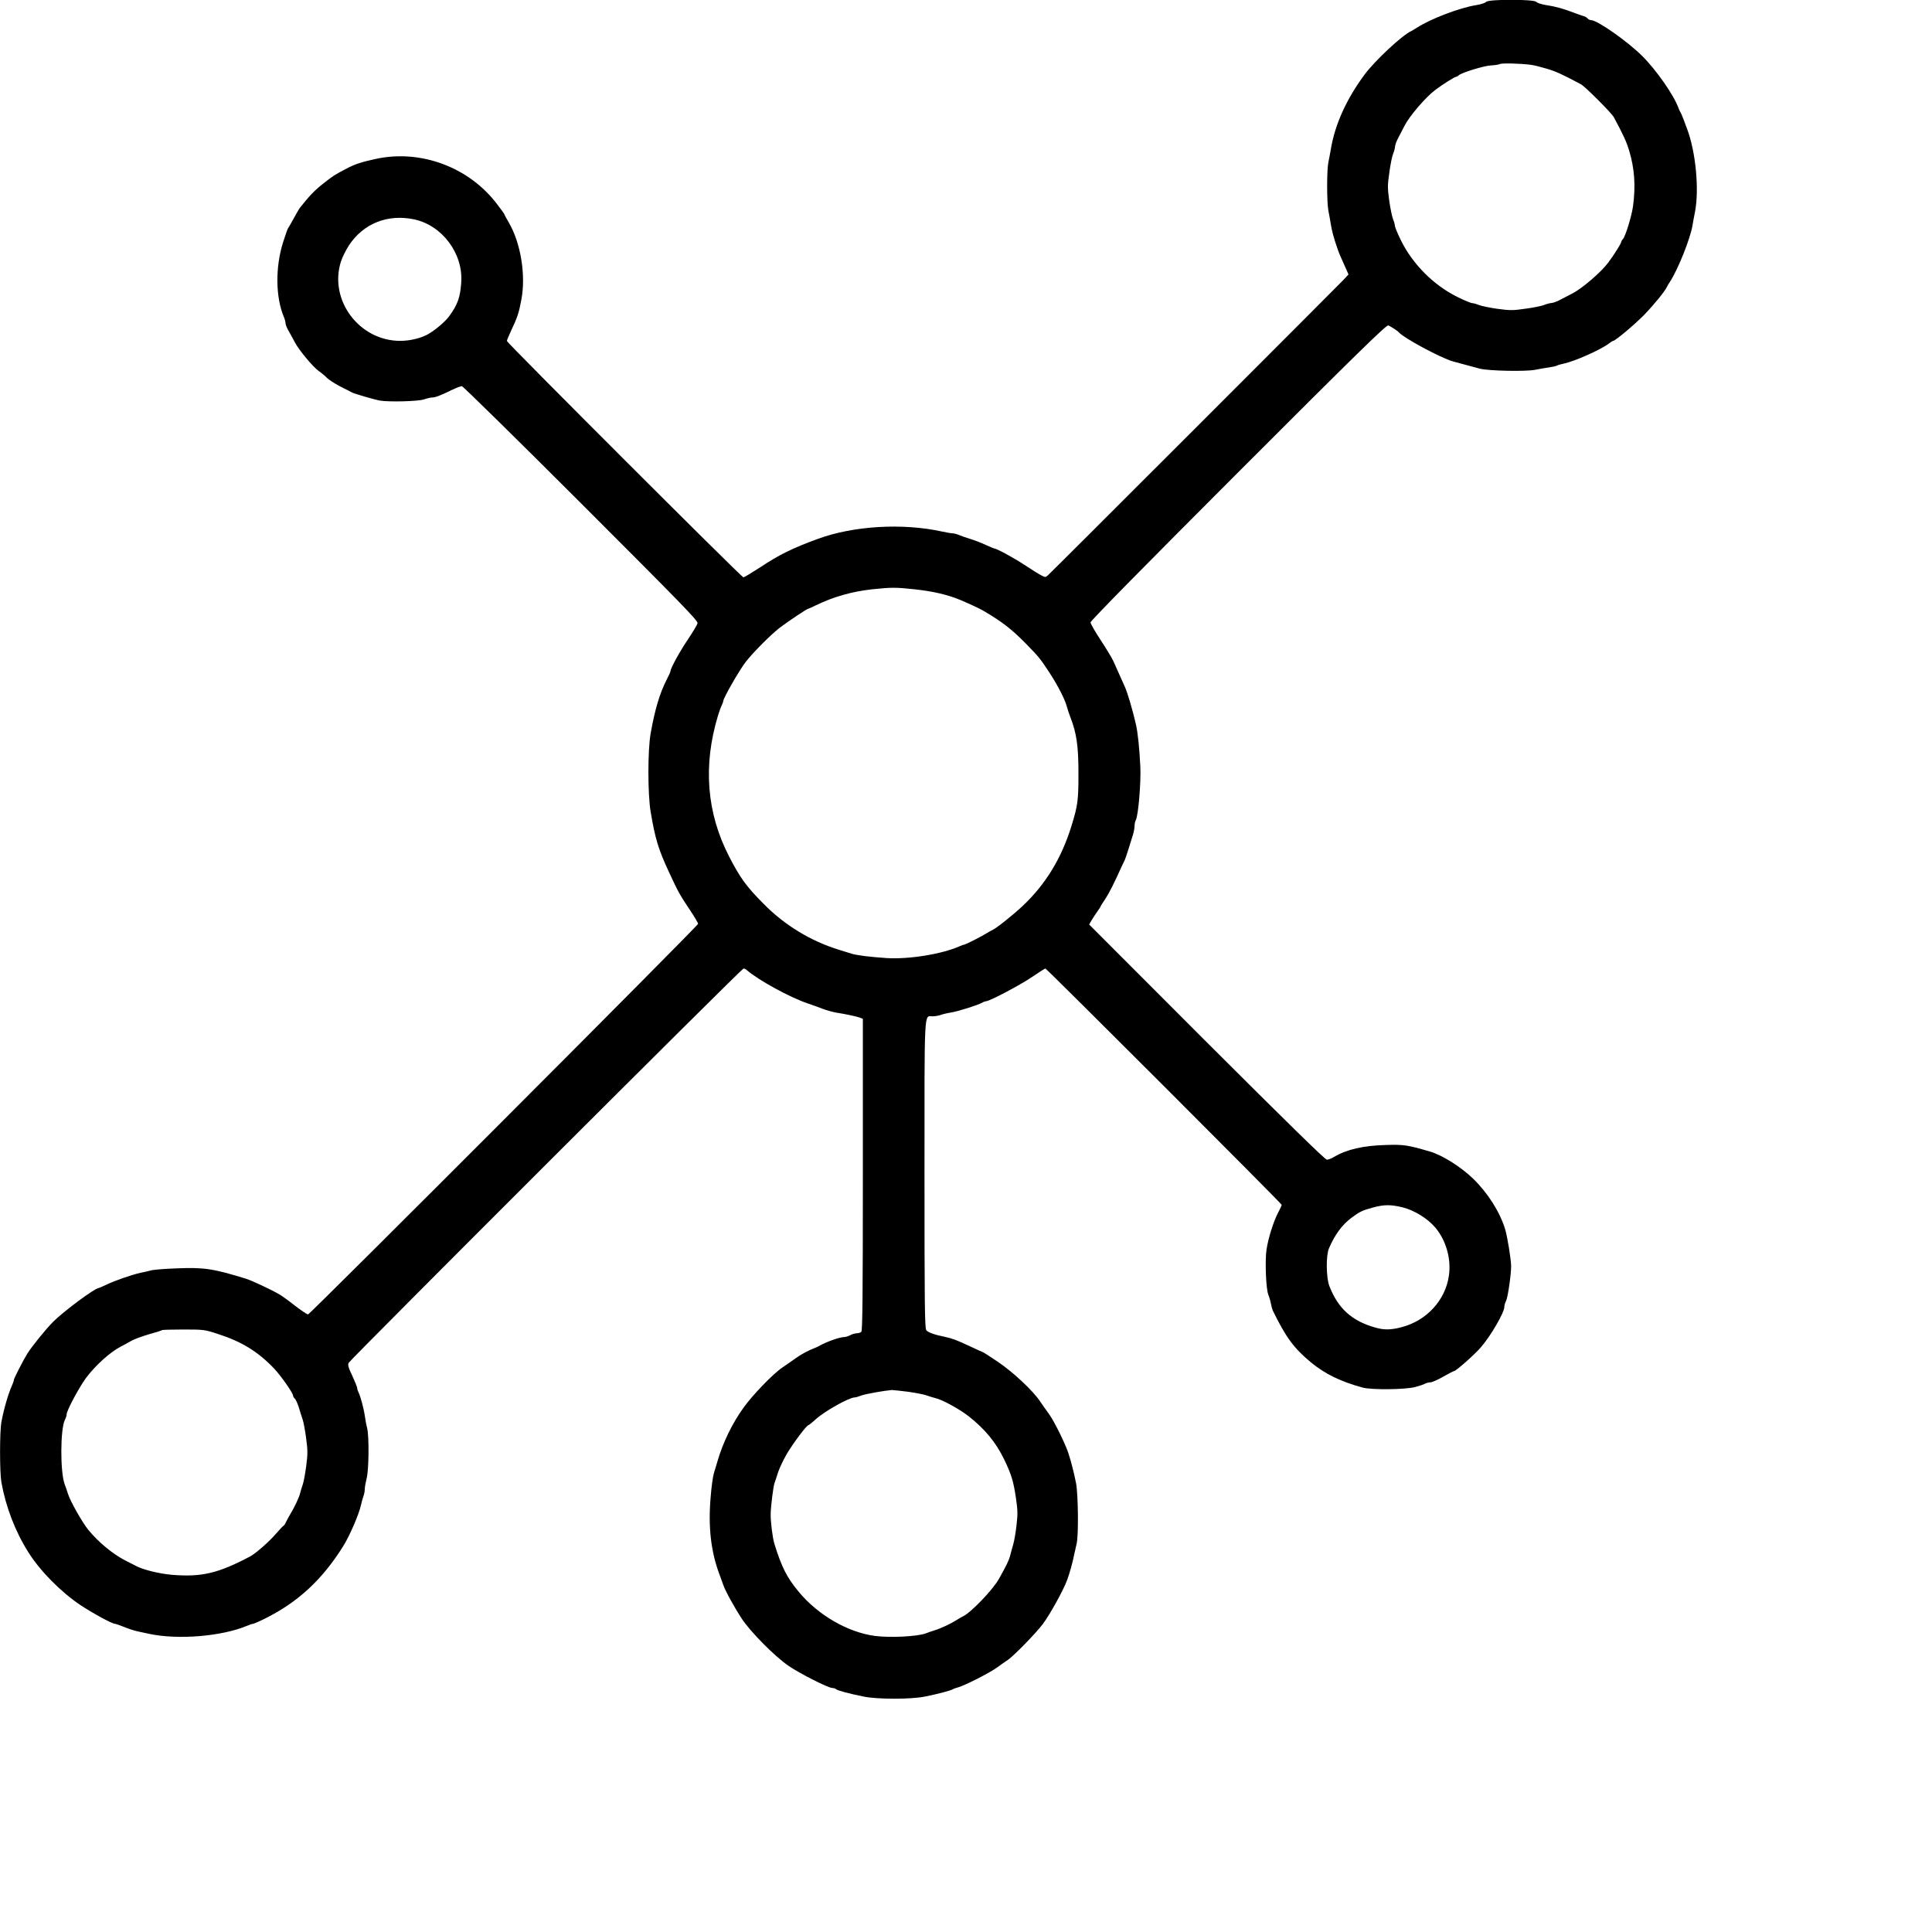
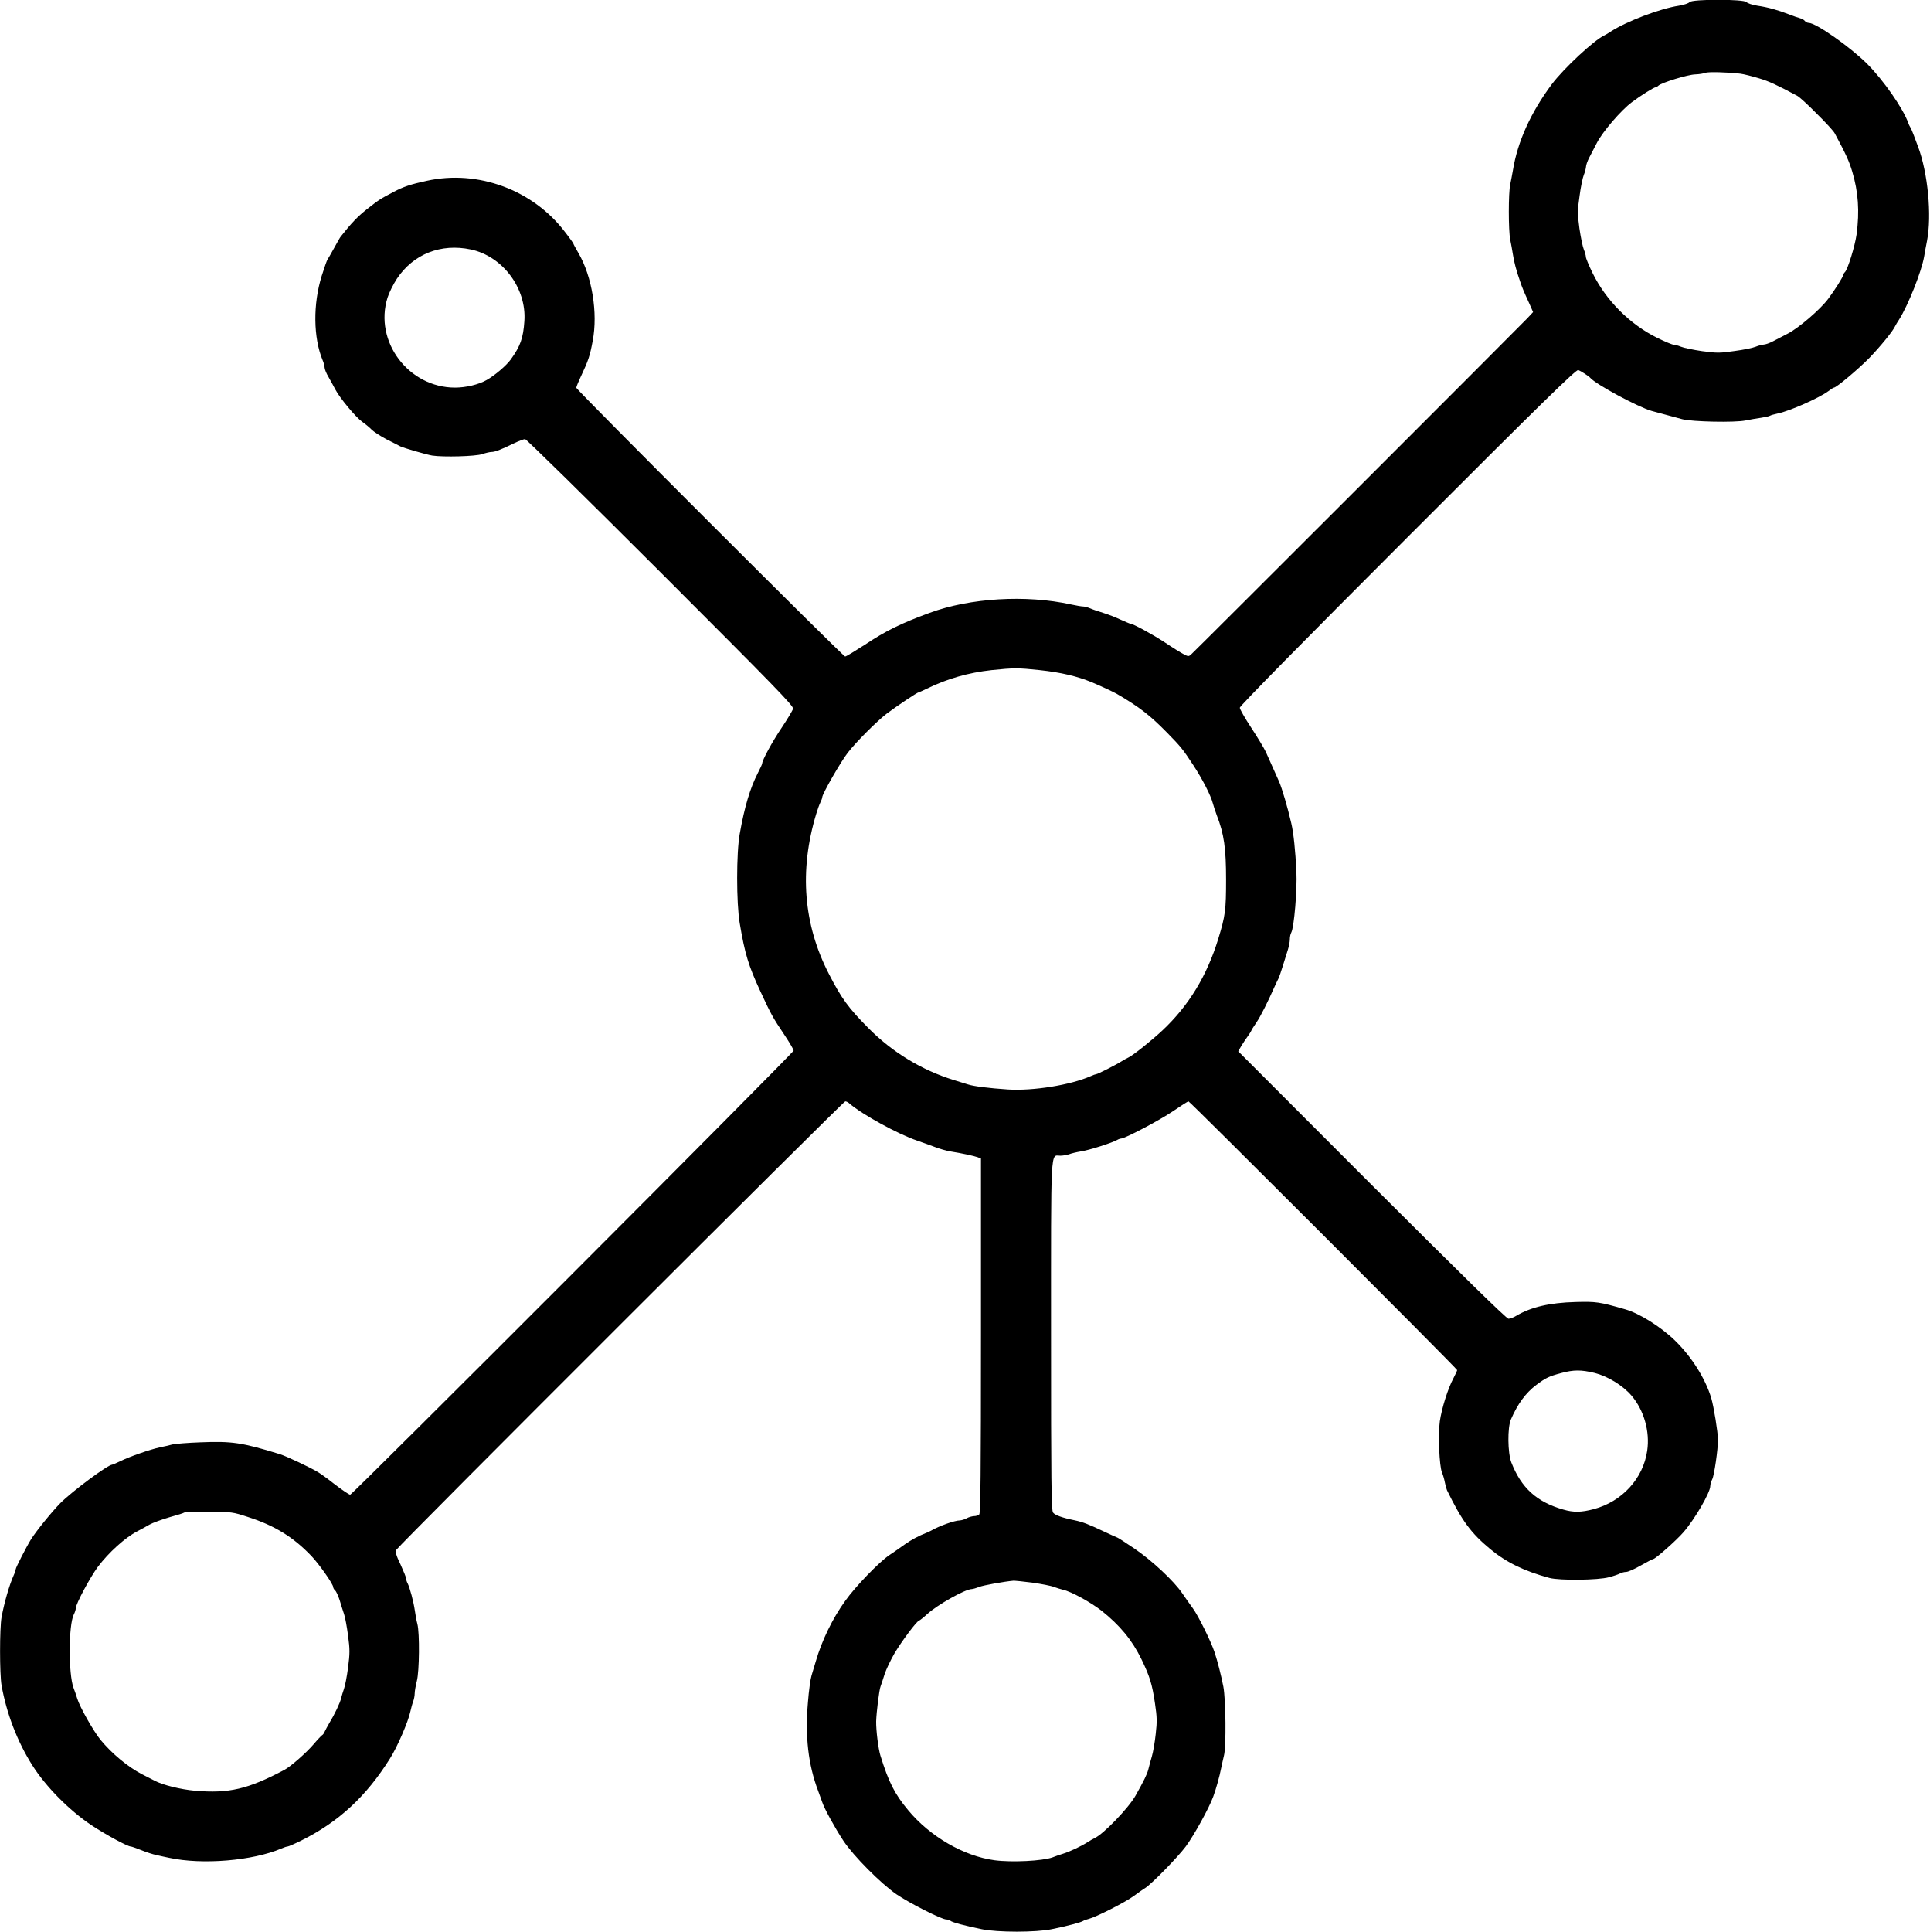
- <svg xmlns="http://www.w3.org/2000/svg" version="1.0" width="1536pt" height="1536pt" viewBox="0 0 1536 1536" preserveAspectRatio="xMidYMid meet">
-   <g transform="translate(0,1536) scale(0.1,-0.1)" fill="#000000" stroke="none">
-     <path d="M11815 15345 c-6 -8 -39 -19 -75 -25 -131 -20 -363 -108 -475 -180 -16 -11 -37 -23 -45 -27 -71 -32 -285 -231 -369 -343 -146 -196 -239 -401 -271 -600 -5 -30 -14 -75 -19 -100 -13 -58 -13 -320 0 -385 6 -27 14 -75 19 -105 8 -52 23 -110 51 -190 13 -39 25 -68 64 -153 l26 -59 -43 -46 c-51 -54 -2315 -2318 -2346 -2345 -19 -18 -22 -18 -54 -1 -18 9 -78 46 -133 83 -87 57 -223 131 -242 131 -3 0 -33 13 -67 28 -34 16 -88 37 -121 47 -33 10 -74 24 -92 32 -17 7 -39 13 -50 13 -10 0 -47 6 -83 14 -314 69 -705 46 -990 -59 -199 -73 -307 -126 -451 -222 -70 -45 -132 -83 -139 -83 -14 0 -1880 1865 -1880 1879 0 6 15 43 34 83 50 106 62 142 81 246 37 194 -5 451 -100 613 -19 33 -35 62 -35 65 0 3 -26 40 -59 82 -223 294 -608 437 -966 358 -112 -24 -166 -42 -233 -78 -97 -51 -98 -52 -183 -118 -67 -53 -109 -96 -187 -195 -5 -6 -25 -42 -46 -80 -21 -39 -42 -74 -46 -80 -4 -5 -22 -56 -40 -113 -62 -198 -59 -434 6 -590 8 -18 14 -41 14 -52 0 -10 12 -41 28 -67 15 -26 36 -65 47 -86 32 -61 143 -194 188 -226 23 -16 53 -41 66 -55 14 -14 61 -45 105 -68 45 -22 88 -45 96 -49 23 -11 180 -57 222 -64 76 -12 304 -6 350 10 23 8 53 15 65 15 24 0 64 15 158 61 34 16 68 29 77 29 8 0 435 -419 947 -931 794 -794 932 -935 927 -954 -3 -12 -39 -72 -79 -132 -65 -96 -137 -228 -137 -251 0 -5 -14 -35 -31 -68 -53 -104 -92 -232 -126 -424 -24 -132 -24 -485 0 -625 36 -214 61 -296 144 -475 77 -166 86 -182 171 -309 34 -51 62 -99 62 -106 0 -15 -3086 -3105 -3101 -3105 -8 0 -54 31 -114 77 -40 32 -93 70 -110 80 -56 34 -226 114 -270 127 -264 81 -333 91 -555 82 -85 -3 -173 -10 -195 -15 -22 -6 -61 -15 -87 -20 -66 -14 -213 -65 -275 -96 -29 -14 -55 -25 -58 -25 -30 0 -279 -185 -363 -269 -60 -61 -167 -193 -205 -253 -31 -50 -107 -198 -107 -209 0 -6 -6 -25 -14 -42 -31 -69 -66 -191 -85 -293 -14 -77 -14 -399 0 -478 35 -196 110 -392 215 -558 95 -150 257 -314 415 -420 102 -67 251 -148 274 -148 5 0 37 -11 72 -25 34 -14 83 -30 108 -35 25 -6 64 -14 88 -19 231 -50 583 -21 785 65 18 8 37 14 43 14 6 0 50 19 98 43 259 129 452 307 618 572 51 80 128 258 143 330 5 22 13 53 19 68 6 16 11 41 11 57 0 16 7 55 15 87 18 68 20 336 4 398 -6 22 -14 65 -18 95 -9 63 -35 159 -50 189 -6 11 -11 26 -11 35 0 8 -18 52 -39 98 -32 66 -37 87 -29 103 16 29 3125 3135 3139 3135 7 0 20 -6 28 -14 90 -78 340 -215 476 -261 39 -13 95 -34 125 -45 30 -12 78 -25 105 -30 83 -13 169 -32 193 -41 l22 -9 0 -1238 c0 -950 -3 -1241 -12 -1250 -7 -7 -23 -12 -38 -12 -14 -1 -36 -7 -50 -15 -14 -8 -35 -14 -48 -15 -36 0 -143 -38 -202 -72 -8 -4 -22 -11 -30 -14 -53 -20 -112 -52 -155 -83 -27 -20 -75 -53 -105 -73 -72 -48 -240 -222 -309 -320 -89 -123 -164 -278 -206 -423 -10 -33 -23 -78 -30 -100 -7 -22 -19 -106 -25 -186 -21 -238 2 -437 71 -619 11 -30 24 -66 29 -80 14 -44 90 -182 148 -270 72 -108 260 -297 371 -374 91 -62 316 -176 348 -176 10 0 23 -4 29 -9 11 -11 105 -36 219 -59 110 -23 380 -23 490 0 104 21 207 48 220 58 6 4 23 10 39 14 49 12 253 115 313 159 32 23 69 50 83 58 46 30 225 213 282 289 57 77 164 270 193 351 19 52 43 137 55 199 5 25 14 63 19 85 17 64 13 393 -4 483 -17 86 -40 175 -62 242 -26 77 -113 253 -151 305 -20 28 -54 75 -74 105 -58 86 -212 230 -336 314 -62 42 -115 76 -118 76 -2 0 -46 20 -97 44 -104 49 -145 65 -202 77 -85 17 -138 36 -151 54 -12 16 -14 226 -14 1235 0 1350 -5 1260 65 1260 18 0 46 5 61 10 15 6 52 15 83 20 55 8 219 60 253 80 10 6 23 10 28 10 27 0 268 127 361 190 57 39 106 70 110 70 10 0 1879 -1869 1879 -1879 0 -4 -12 -30 -26 -57 -39 -72 -82 -211 -95 -300 -13 -92 -4 -314 15 -359 7 -16 16 -47 20 -69 4 -21 11 -46 15 -55 104 -213 167 -299 302 -411 112 -93 237 -154 414 -202 72 -19 342 -16 417 5 31 8 66 20 77 26 11 6 30 11 43 11 13 0 59 20 102 45 44 25 83 45 87 45 15 0 164 132 212 188 79 91 187 277 187 322 0 12 6 33 14 48 14 28 40 209 40 277 -1 54 -29 229 -47 290 -41 137 -137 289 -254 403 -100 97 -249 190 -348 218 -181 52 -203 55 -348 51 -180 -5 -310 -35 -413 -96 -19 -12 -44 -21 -55 -21 -14 0 -330 310 -956 935 l-934 935 22 38 c12 20 33 51 46 69 12 17 23 34 23 36 0 3 16 29 36 58 31 46 79 142 131 259 9 19 20 43 25 52 4 10 18 48 29 85 12 38 27 88 35 112 8 25 14 58 14 73 0 16 4 38 10 48 20 36 42 301 36 425 -7 146 -20 273 -36 340 -26 113 -65 244 -85 290 -23 52 -71 158 -93 208 -12 26 -58 102 -102 169 -44 67 -80 130 -80 140 0 12 445 464 1174 1193 933 934 1178 1173 1193 1168 18 -7 74 -43 83 -54 39 -46 333 -204 430 -232 103 -28 165 -45 215 -58 71 -18 365 -24 440 -9 33 7 83 15 110 19 28 4 55 10 62 14 6 4 31 11 55 16 86 18 291 109 355 157 17 13 34 24 38 24 17 0 170 129 246 206 80 83 167 190 182 224 4 8 16 29 27 45 63 99 158 337 176 443 3 20 12 69 20 109 34 177 6 475 -63 658 -8 22 -22 58 -30 80 -8 22 -19 47 -24 55 -5 8 -12 22 -14 30 -37 103 -174 300 -289 415 -119 118 -357 285 -407 285 -9 0 -22 6 -28 14 -6 8 -22 16 -34 19 -12 3 -47 15 -77 27 -78 30 -145 49 -220 60 -36 6 -70 17 -76 25 -16 22 -384 22 -399 0z m355 -500 c25 -3 83 -18 130 -32 73 -22 118 -43 267 -122 15 -7 77 -64 138 -126 62 -61 119 -123 126 -138 80 -149 100 -194 122 -267 42 -141 52 -276 30 -440 -11 -79 -61 -242 -81 -262 -7 -7 -12 -16 -12 -20 0 -12 -59 -106 -105 -167 -55 -74 -205 -203 -282 -243 -35 -18 -83 -43 -106 -55 -23 -12 -52 -22 -63 -22 -12 -1 -37 -7 -56 -15 -19 -8 -85 -22 -148 -30 -103 -15 -123 -15 -227 -1 -62 9 -129 23 -148 31 -19 8 -42 14 -51 14 -9 0 -60 21 -113 47 -192 94 -360 262 -454 454 -26 53 -47 104 -47 113 0 9 -6 32 -14 51 -8 19 -22 86 -31 148 -14 104 -14 124 1 227 8 63 22 129 30 148 8 19 14 44 15 56 0 11 10 40 22 63 12 23 37 71 55 106 40 77 169 227 243 282 61 46 155 105 167 105 4 0 13 5 19 11 21 21 207 78 258 79 28 1 59 6 70 11 19 8 152 5 245 -6z m-8878 -1229 c223 -47 391 -271 375 -501 -8 -119 -28 -175 -95 -268 -31 -43 -112 -112 -169 -144 -56 -32 -145 -53 -221 -53 -325 0 -568 323 -472 629 11 35 41 95 66 133 115 172 307 248 516 204z m3978 -2941 c149 -16 264 -43 365 -85 51 -21 159 -71 175 -81 159 -93 231 -149 350 -270 98 -100 111 -116 185 -229 64 -98 122 -211 136 -265 4 -16 17 -55 28 -85 51 -130 65 -232 65 -450 0 -212 -5 -253 -55 -415 -79 -257 -206 -466 -389 -638 -78 -73 -207 -176 -240 -191 -8 -3 -28 -15 -45 -25 -39 -25 -169 -91 -179 -91 -4 0 -22 -6 -39 -14 -141 -62 -402 -104 -578 -93 -134 9 -238 22 -279 35 -19 6 -64 20 -100 31 -224 69 -431 195 -597 363 -140 141 -188 207 -276 378 -179 346 -209 724 -89 1120 9 30 22 66 29 80 7 14 13 30 13 36 0 23 129 248 179 312 59 76 201 218 271 272 72 54 215 150 225 150 3 0 29 12 58 26 142 69 288 111 452 129 155 16 185 16 335 0z m3882 -4914 c91 -23 196 -87 257 -158 88 -103 130 -252 110 -386 -28 -195 -177 -356 -374 -408 -87 -23 -141 -24 -213 -3 -186 53 -294 152 -363 329 -26 67 -28 244 -3 301 47 109 104 186 177 241 67 50 88 60 173 83 89 24 141 24 236 1z m-9418 -1007 c187 -60 317 -140 444 -273 55 -58 152 -196 152 -217 0 -6 6 -17 13 -23 8 -6 22 -37 32 -68 9 -32 24 -76 31 -98 8 -22 20 -90 28 -150 13 -97 13 -124 0 -224 -8 -62 -21 -129 -29 -150 -7 -20 -16 -49 -20 -66 -7 -31 -46 -113 -84 -175 -11 -19 -25 -45 -30 -56 -5 -12 -13 -23 -18 -25 -4 -2 -32 -31 -60 -64 -53 -62 -161 -156 -204 -179 -255 -135 -388 -166 -624 -146 -101 9 -228 40 -285 71 -8 4 -48 24 -88 45 -98 51 -209 143 -289 240 -49 60 -146 231 -163 289 -7 22 -18 56 -26 75 -36 98 -35 439 2 512 8 15 14 35 14 44 0 30 100 216 154 289 76 101 191 205 276 249 25 13 64 34 86 47 21 12 84 35 138 51 55 15 102 30 104 33 3 3 80 5 171 5 163 0 168 -1 275 -36z m5486 -459 c63 -9 131 -22 150 -30 19 -7 49 -16 65 -20 56 -12 192 -87 268 -146 128 -102 213 -204 279 -339 58 -120 75 -173 95 -310 14 -94 15 -127 5 -213 -6 -56 -18 -127 -27 -157 -9 -30 -20 -72 -25 -92 -9 -34 -30 -77 -89 -182 -49 -87 -224 -269 -286 -297 -11 -5 -33 -18 -50 -29 -44 -28 -124 -66 -170 -80 -22 -7 -56 -18 -75 -26 -69 -25 -284 -36 -405 -20 -216 29 -452 166 -605 351 -95 114 -136 197 -193 380 -15 48 -31 177 -30 240 2 65 21 221 31 245 5 14 18 52 28 85 11 33 42 99 70 147 50 84 157 228 172 228 4 1 30 21 57 46 70 64 266 174 310 174 8 0 32 7 52 15 31 12 176 38 243 44 9 0 67 -6 130 -14z" />
-   </g>
+ <svg xmlns="http://www.w3.org/2000/svg" width="1799" height="1801" viewBox="0 0 1799 1801" fill="none">
+   <path d="M1575.33 2C1574.53 3.067 1570.13 4.533 1565.33 5.333C1547.87 8 1516.93 19.733 1502 29.333C1499.87 30.8 1497.07 32.4 1496 32.933C1486.53 37.2 1458 63.733 1446.8 78.667C1427.33 104.8 1414.93 132.133 1410.67 158.667C1410 162.667 1408.8 168.667 1408.13 172C1406.4 179.733 1406.4 214.667 1408.13 223.333C1408.93 226.933 1410 233.333 1410.67 237.333C1411.73 244.267 1413.73 252 1417.47 262.667C1419.2 267.867 1420.8 271.733 1426 283.067L1429.47 290.933L1423.73 297.067C1416.93 304.267 1115.07 606.133 1110.93 609.733C1108.4 612.133 1108 612.133 1103.73 609.867C1101.33 608.667 1093.33 603.733 1086 598.8C1074.4 591.2 1056.27 581.333 1053.73 581.333C1053.33 581.333 1049.33 579.6 1044.8 577.6C1040.27 575.467 1033.07 572.667 1028.67 571.333C1024.27 570 1018.8 568.133 1016.4 567.067C1014.13 566.133 1011.2 565.333 1009.73 565.333C1008.4 565.333 1003.47 564.533 998.666 563.467C956.8 554.267 904.666 557.333 866.666 571.333C840.133 581.067 825.733 588.133 806.533 600.933C797.2 606.933 788.933 612 788 612C786.133 612 537.333 363.333 537.333 361.467C537.333 360.667 539.333 355.733 541.866 350.4C548.533 336.267 550.133 331.467 552.666 317.6C557.6 291.733 552 257.467 539.333 235.867C536.8 231.467 534.666 227.6 534.666 227.2C534.666 226.8 531.2 221.867 526.8 216.267C497.066 177.067 445.733 158 398 168.533C383.066 171.733 375.866 174.133 366.933 178.933C354 185.733 353.866 185.867 342.533 194.667C333.6 201.733 328 207.467 317.6 220.667C316.933 221.467 314.266 226.267 311.466 231.333C308.666 236.533 305.866 241.2 305.333 242C304.8 242.667 302.4 249.467 300 257.067C291.733 283.467 292.133 314.933 300.8 335.733C301.866 338.133 302.666 341.2 302.666 342.667C302.666 344 304.266 348.133 306.4 351.6C308.4 355.067 311.2 360.267 312.666 363.067C316.933 371.2 331.733 388.933 337.733 393.2C340.8 395.333 344.8 398.667 346.533 400.533C348.4 402.4 354.666 406.533 360.533 409.6C366.533 412.533 372.266 415.6 373.333 416.133C376.4 417.6 397.333 423.733 402.933 424.667C413.066 426.267 443.466 425.467 449.6 423.333C452.666 422.267 456.666 421.333 458.266 421.333C461.466 421.333 466.8 419.333 479.333 413.2C483.866 411.067 488.4 409.333 489.6 409.333C490.666 409.333 547.6 465.2 615.866 533.467C721.733 639.333 740.133 658.133 739.466 660.667C739.066 662.267 734.266 670.267 728.933 678.267C720.266 691.067 710.666 708.667 710.666 711.733C710.666 712.4 708.8 716.4 706.533 720.8C699.466 734.667 694.266 751.733 689.733 777.333C686.533 794.933 686.533 842 689.733 860.667C694.533 889.2 697.866 900.133 708.933 924C719.2 946.133 720.4 948.267 731.733 965.2C736.266 972 740 978.4 740 979.333C740 981.333 328.533 1393.33 326.533 1393.33C325.466 1393.33 319.333 1389.2 311.333 1383.07C306 1378.8 298.933 1373.73 296.666 1372.4C289.2 1367.87 266.533 1357.2 260.666 1355.47C225.466 1344.67 216.266 1343.33 186.666 1344.53C175.333 1344.93 163.6 1345.87 160.666 1346.53C157.733 1347.33 152.533 1348.53 149.066 1349.2C140.266 1351.07 120.666 1357.87 112.4 1362C108.533 1363.87 105.066 1365.33 104.666 1365.33C100.666 1365.33 67.466 1390 56.266 1401.2C48.266 1409.33 34 1426.93 28.933 1434.93C24.8 1441.6 14.666 1461.33 14.666 1462.8C14.666 1463.6 13.866 1466.13 12.8 1468.4C8.666 1477.6 4 1493.87 1.466 1507.47C-0.4 1517.73 -0.4 1560.67 1.466 1571.2C6.133 1597.33 16.133 1623.47 30.133 1645.6C42.8 1665.6 64.4 1687.47 85.466 1701.6C99.066 1710.53 118.933 1721.33 122 1721.33C122.666 1721.33 126.933 1722.8 131.6 1724.67C136.133 1726.53 142.666 1728.67 146 1729.33C149.333 1730.13 154.533 1731.2 157.733 1731.87C188.533 1738.53 235.466 1734.67 262.4 1723.2C264.8 1722.13 267.333 1721.33 268.133 1721.33C268.933 1721.33 274.8 1718.8 281.2 1715.6C315.733 1698.4 341.466 1674.67 363.6 1639.33C370.4 1628.67 380.666 1604.93 382.666 1595.33C383.333 1592.4 384.4 1588.27 385.2 1586.27C386 1584.13 386.666 1580.8 386.666 1578.67C386.666 1576.53 387.6 1571.33 388.666 1567.07C391.066 1558 391.333 1522.27 389.2 1514C388.4 1511.07 387.333 1505.33 386.8 1501.33C385.6 1492.93 382.133 1480.13 380.133 1476.13C379.333 1474.67 378.666 1472.67 378.666 1471.47C378.666 1470.4 376.266 1464.53 373.466 1458.4C369.2 1449.6 368.533 1446.8 369.6 1444.67C371.733 1440.8 786.266 1026.67 788.133 1026.67C789.066 1026.67 790.8 1027.47 791.866 1028.53C803.866 1038.93 837.2 1057.2 855.333 1063.33C860.533 1065.07 868 1067.87 872 1069.33C876 1070.93 882.4 1072.67 886 1073.33C897.066 1075.07 908.533 1077.6 911.733 1078.8L914.666 1080V1245.07C914.666 1371.73 914.266 1410.53 913.066 1411.73C912.133 1412.67 910 1413.33 908 1413.33C906.133 1413.47 903.2 1414.27 901.333 1415.33C899.466 1416.4 896.666 1417.2 894.933 1417.33C890.133 1417.33 875.866 1422.4 868 1426.93C866.933 1427.47 865.066 1428.4 864 1428.8C856.933 1431.47 849.066 1435.73 843.333 1439.87C839.733 1442.53 833.333 1446.93 829.333 1449.6C819.733 1456 797.333 1479.2 788.133 1492.27C776.266 1508.67 766.266 1529.33 760.666 1548.67C759.333 1553.07 757.6 1559.07 756.666 1562C755.733 1564.93 754.133 1576.13 753.333 1586.8C750.533 1618.53 753.6 1645.07 762.8 1669.33C764.266 1673.33 766 1678.13 766.666 1680C768.533 1685.87 778.666 1704.27 786.4 1716C796 1730.4 821.066 1755.6 835.866 1765.87C848 1774.13 878 1789.33 882.266 1789.33C883.6 1789.33 885.333 1789.87 886.133 1790.53C887.6 1792 900.133 1795.33 915.333 1798.4C930 1801.47 966 1801.47 980.666 1798.4C994.533 1795.6 1008.27 1792 1010 1790.67C1010.8 1790.13 1013.07 1789.33 1015.2 1788.8C1021.73 1787.2 1048.93 1773.47 1056.93 1767.6C1061.2 1764.53 1066.13 1760.93 1068 1759.87C1074.13 1755.87 1098 1731.47 1105.6 1721.33C1113.2 1711.07 1127.47 1685.33 1131.33 1674.53C1133.87 1667.6 1137.07 1656.27 1138.67 1648C1139.33 1644.67 1140.53 1639.6 1141.2 1636.67C1143.47 1628.13 1142.93 1584.27 1140.67 1572.27C1138.4 1560.8 1135.33 1548.93 1132.4 1540C1128.93 1529.73 1117.33 1506.27 1112.27 1499.33C1109.6 1495.6 1105.07 1489.33 1102.4 1485.33C1094.67 1473.87 1074.13 1454.67 1057.6 1443.47C1049.33 1437.87 1042.27 1433.33 1041.87 1433.33C1041.6 1433.33 1035.73 1430.67 1028.93 1427.47C1015.07 1420.93 1009.6 1418.8 1002 1417.2C990.666 1414.93 983.6 1412.4 981.866 1410C980.266 1407.87 980 1379.87 980 1245.33C980 1065.33 979.333 1077.33 988.666 1077.33C991.066 1077.33 994.8 1076.67 996.8 1076C998.8 1075.2 1003.73 1074 1007.87 1073.33C1015.2 1072.27 1037.07 1065.33 1041.6 1062.67C1042.93 1061.87 1044.67 1061.33 1045.33 1061.33C1048.93 1061.33 1081.07 1044.4 1093.47 1036C1101.07 1030.8 1107.6 1026.67 1108.13 1026.67C1109.47 1026.67 1358.67 1275.87 1358.67 1277.2C1358.67 1277.73 1357.07 1281.2 1355.2 1284.8C1350 1294.4 1344.27 1312.93 1342.53 1324.8C1340.8 1337.07 1342 1366.67 1344.53 1372.67C1345.47 1374.8 1346.67 1378.93 1347.2 1381.87C1347.73 1384.67 1348.67 1388 1349.2 1389.2C1363.07 1417.6 1371.47 1429.07 1389.47 1444C1404.4 1456.4 1421.07 1464.53 1444.67 1470.93C1454.27 1473.47 1490.27 1473.07 1500.27 1470.27C1504.4 1469.2 1509.07 1467.6 1510.53 1466.8C1512 1466 1514.53 1465.33 1516.27 1465.33C1518 1465.33 1524.13 1462.67 1529.87 1459.33C1535.73 1456 1540.93 1453.33 1541.47 1453.33C1543.47 1453.33 1563.33 1435.73 1569.73 1428.27C1580.27 1416.13 1594.67 1391.33 1594.67 1385.33C1594.67 1383.73 1595.47 1380.93 1596.53 1378.93C1598.4 1375.2 1601.87 1351.07 1601.87 1342C1601.73 1334.8 1598 1311.47 1595.6 1303.33C1590.13 1285.07 1577.33 1264.8 1561.73 1249.6C1548.4 1236.67 1528.53 1224.27 1515.33 1220.53C1491.2 1213.6 1488.27 1213.2 1468.93 1213.73C1444.93 1214.4 1427.6 1218.4 1413.87 1226.53C1411.33 1228.13 1408 1229.33 1406.53 1229.33C1404.67 1229.33 1362.53 1188 1279.07 1104.67L1154.53 980L1157.47 974.933C1159.07 972.267 1161.87 968.133 1163.6 965.733C1165.2 963.467 1166.67 961.2 1166.67 960.933C1166.67 960.533 1168.8 957.067 1171.47 953.2C1175.6 947.067 1182 934.267 1188.93 918.667C1190.13 916.133 1191.6 912.933 1192.27 911.733C1192.8 910.4 1194.67 905.333 1196.13 900.4C1197.73 895.333 1199.73 888.667 1200.8 885.467C1201.87 882.133 1202.67 877.733 1202.67 875.733C1202.67 873.6 1203.2 870.667 1204 869.333C1206.67 864.533 1209.6 829.2 1208.8 812.667C1207.87 793.2 1206.13 776.267 1204 767.333C1200.53 752.267 1195.33 734.8 1192.67 728.667C1189.6 721.733 1183.2 707.6 1180.27 700.933C1178.67 697.467 1172.53 687.333 1166.67 678.4C1160.8 669.467 1156 661.067 1156 659.733C1156 658.133 1215.33 597.867 1312.53 500.667C1436.93 376.133 1469.6 344.267 1471.6 344.933C1474 345.867 1481.47 350.667 1482.67 352.133C1487.87 358.267 1527.07 379.333 1540 383.067C1553.73 386.8 1562 389.067 1568.67 390.8C1578.13 393.2 1617.33 394 1627.33 392C1631.73 391.067 1638.4 390 1642 389.467C1645.73 388.933 1649.33 388.133 1650.27 387.6C1651.07 387.067 1654.4 386.133 1657.6 385.467C1669.07 383.067 1696.4 370.933 1704.93 364.533C1707.2 362.8 1709.47 361.333 1710 361.333C1712.27 361.333 1732.67 344.133 1742.8 333.867C1753.47 322.8 1765.07 308.533 1767.07 304C1767.6 302.933 1769.2 300.133 1770.67 298C1779.07 284.8 1791.73 253.067 1794.13 238.933C1794.53 236.267 1795.73 229.733 1796.8 224.4C1801.33 200.8 1797.6 161.067 1788.4 136.667C1787.33 133.733 1785.47 128.933 1784.4 126C1783.33 123.067 1781.87 119.733 1781.2 118.667C1780.53 117.6 1779.6 115.733 1779.33 114.667C1774.4 100.933 1756.13 74.667 1740.8 59.333C1724.93 43.6 1693.2 21.333 1686.53 21.333C1685.33 21.333 1683.6 20.533 1682.8 19.467C1682 18.4 1679.87 17.333 1678.27 16.933C1676.67 16.533 1672 14.933 1668 13.333C1657.6 9.333 1648.67 6.8 1638.67 5.333C1633.87 4.533 1629.33 3.067 1628.53 2C1626.4 -0.933 1577.33 -0.933 1575.33 2ZM1622.67 68.667C1626 69.067 1633.73 71.067 1640 72.933C1649.73 75.867 1655.73 78.667 1675.6 89.2C1677.6 90.133 1685.87 97.733 1694 106C1702.27 114.133 1709.87 122.4 1710.8 124.4C1721.47 144.267 1724.13 150.267 1727.07 160C1732.67 178.8 1734 196.8 1731.07 218.667C1729.6 229.2 1722.93 250.933 1720.27 253.6C1719.33 254.533 1718.67 255.733 1718.67 256.267C1718.67 257.867 1710.8 270.4 1704.67 278.533C1697.33 288.4 1677.33 305.6 1667.07 310.933C1662.4 313.333 1656 316.667 1652.93 318.267C1649.87 319.867 1646 321.2 1644.53 321.2C1642.93 321.333 1639.6 322.133 1637.07 323.2C1634.53 324.267 1625.73 326.133 1617.33 327.2C1603.6 329.2 1600.93 329.2 1587.07 327.333C1578.8 326.133 1569.87 324.267 1567.33 323.2C1564.8 322.133 1561.73 321.333 1560.53 321.333C1559.33 321.333 1552.53 318.533 1545.47 315.067C1519.87 302.533 1497.47 280.133 1484.93 254.533C1481.47 247.467 1478.67 240.667 1478.67 239.467C1478.67 238.267 1477.87 235.2 1476.8 232.667C1475.73 230.133 1473.87 221.2 1472.67 212.933C1470.8 199.067 1470.8 196.4 1472.8 182.667C1473.87 174.267 1475.73 165.467 1476.8 162.933C1477.87 160.4 1478.67 157.067 1478.8 155.467C1478.8 154 1480.13 150.133 1481.73 147.067C1483.33 144 1486.67 137.6 1489.07 132.933C1494.4 122.667 1511.6 102.667 1521.47 95.333C1529.6 89.2 1542.13 81.333 1543.73 81.333C1544.27 81.333 1545.47 80.667 1546.27 79.867C1549.07 77.067 1573.87 69.467 1580.67 69.333C1584.4 69.2 1588.53 68.533 1590 67.867C1592.53 66.8 1610.27 67.2 1622.67 68.667ZM438.933 232.533C468.666 238.8 491.066 268.667 488.933 299.333C487.866 315.2 485.2 322.667 476.266 335.067C472.133 340.8 461.333 350 453.733 354.267C446.266 358.533 434.4 361.333 424.266 361.333C380.933 361.333 348.533 318.267 361.333 277.467C362.8 272.8 366.8 264.8 370.133 259.733C385.466 236.8 411.066 226.667 438.933 232.533ZM969.333 624.667C989.2 626.8 1004.53 630.4 1018 636C1024.8 638.8 1039.2 645.467 1041.33 646.8C1062.53 659.2 1072.13 666.667 1088 682.8C1101.07 696.133 1102.8 698.267 1112.67 713.333C1121.2 726.4 1128.93 741.467 1130.8 748.667C1131.33 750.8 1133.07 756 1134.53 760C1141.33 777.333 1143.2 790.933 1143.2 820C1143.2 848.267 1142.53 853.733 1135.87 875.333C1125.33 909.6 1108.4 937.467 1084 960.4C1073.6 970.133 1056.4 983.867 1052 985.867C1050.93 986.267 1048.27 987.867 1046 989.2C1040.8 992.533 1023.47 1001.33 1022.13 1001.33C1021.6 1001.33 1019.2 1002.13 1016.93 1003.2C998.133 1011.47 963.333 1017.07 939.866 1015.6C922 1014.4 908.133 1012.67 902.666 1010.93C900.133 1010.13 894.133 1008.27 889.333 1006.8C859.466 997.6 831.866 980.8 809.733 958.4C791.066 939.6 784.666 930.8 772.933 908C749.066 861.867 745.066 811.467 761.066 758.667C762.266 754.667 764 749.867 764.933 748C765.866 746.133 766.666 744 766.666 743.2C766.666 740.133 783.866 710.133 790.533 701.6C798.4 691.467 817.333 672.533 826.666 665.333C836.266 658.133 855.333 645.333 856.666 645.333C857.066 645.333 860.533 643.733 864.4 641.867C883.333 632.667 902.8 627.067 924.666 624.667C945.333 622.533 949.333 622.533 969.333 624.667ZM1486.93 1279.87C1499.07 1282.93 1513.07 1291.47 1521.2 1300.93C1532.93 1314.67 1538.53 1334.53 1535.87 1352.4C1532.13 1378.4 1512.27 1399.87 1486 1406.8C1474.4 1409.87 1467.2 1410 1457.6 1407.2C1432.8 1400.13 1418.4 1386.93 1409.2 1363.33C1405.73 1354.4 1405.47 1330.8 1408.8 1323.2C1415.07 1308.67 1422.67 1298.4 1432.4 1291.07C1441.33 1284.4 1444.13 1283.07 1455.47 1280C1467.33 1276.8 1474.27 1276.8 1486.93 1279.87ZM231.2 1414.13C256.133 1422.13 273.466 1432.8 290.4 1450.53C297.733 1458.27 310.666 1476.67 310.666 1479.47C310.666 1480.27 311.466 1481.73 312.4 1482.53C313.466 1483.33 315.333 1487.47 316.666 1491.6C317.866 1495.87 319.866 1501.73 320.8 1504.67C321.866 1507.6 323.466 1516.67 324.533 1524.67C326.266 1537.6 326.266 1541.2 324.533 1554.53C323.466 1562.8 321.733 1571.73 320.666 1574.53C319.733 1577.2 318.533 1581.07 318 1583.33C317.066 1587.47 311.866 1598.4 306.8 1606.67C305.333 1609.2 303.466 1612.67 302.8 1614.13C302.133 1615.73 301.066 1617.2 300.4 1617.47C299.866 1617.73 296.133 1621.6 292.4 1626C285.333 1634.27 270.933 1646.8 265.2 1649.87C231.2 1667.87 213.466 1672 182 1669.33C168.533 1668.13 151.6 1664 144 1659.87C142.933 1659.33 137.6 1656.67 132.266 1653.87C119.2 1647.07 104.4 1634.8 93.733 1621.87C87.2 1613.87 74.266 1591.07 72 1583.33C71.066 1580.4 69.6 1575.87 68.533 1573.33C63.733 1560.27 63.866 1514.8 68.8 1505.07C69.866 1503.07 70.666 1500.4 70.666 1499.2C70.666 1495.2 84 1470.4 91.2 1460.67C101.333 1447.2 116.666 1433.33 128 1427.47C131.333 1425.73 136.533 1422.93 139.466 1421.2C142.266 1419.6 150.666 1416.53 157.866 1414.4C165.2 1412.4 171.466 1410.4 171.733 1410C172.133 1409.6 182.4 1409.33 194.533 1409.33C216.266 1409.33 216.933 1409.47 231.2 1414.13ZM962.666 1475.33C971.066 1476.53 980.133 1478.27 982.666 1479.33C985.2 1480.27 989.2 1481.47 991.333 1482C998.8 1483.6 1016.93 1493.6 1027.07 1501.47C1044.13 1515.07 1055.47 1528.67 1064.27 1546.67C1072 1562.67 1074.27 1569.73 1076.93 1588C1078.8 1600.53 1078.93 1604.93 1077.6 1616.4C1076.8 1623.87 1075.2 1633.33 1074 1637.33C1072.8 1641.33 1071.33 1646.93 1070.67 1649.6C1069.47 1654.13 1066.67 1659.87 1058.8 1673.87C1052.27 1685.47 1028.93 1709.73 1020.67 1713.47C1019.2 1714.13 1016.27 1715.87 1014 1717.33C1008.13 1721.07 997.466 1726.13 991.333 1728C988.4 1728.93 983.866 1730.4 981.333 1731.47C972.133 1734.8 943.466 1736.27 927.333 1734.13C898.533 1730.27 867.066 1712 846.666 1687.33C834 1672.13 828.533 1661.07 820.933 1636.67C818.933 1630.27 816.8 1613.07 816.933 1604.67C817.2 1596 819.733 1575.2 821.066 1572C821.733 1570.13 823.466 1565.07 824.8 1560.67C826.266 1556.27 830.4 1547.47 834.133 1541.07C840.8 1529.87 855.066 1510.67 857.066 1510.67C857.6 1510.53 861.066 1507.87 864.666 1504.53C874 1496 900.133 1481.33 906 1481.33C907.066 1481.33 910.266 1480.4 912.933 1479.33C917.066 1477.73 936.4 1474.27 945.333 1473.47C946.533 1473.47 954.266 1474.27 962.666 1475.33Z" fill="black" />
</svg>
